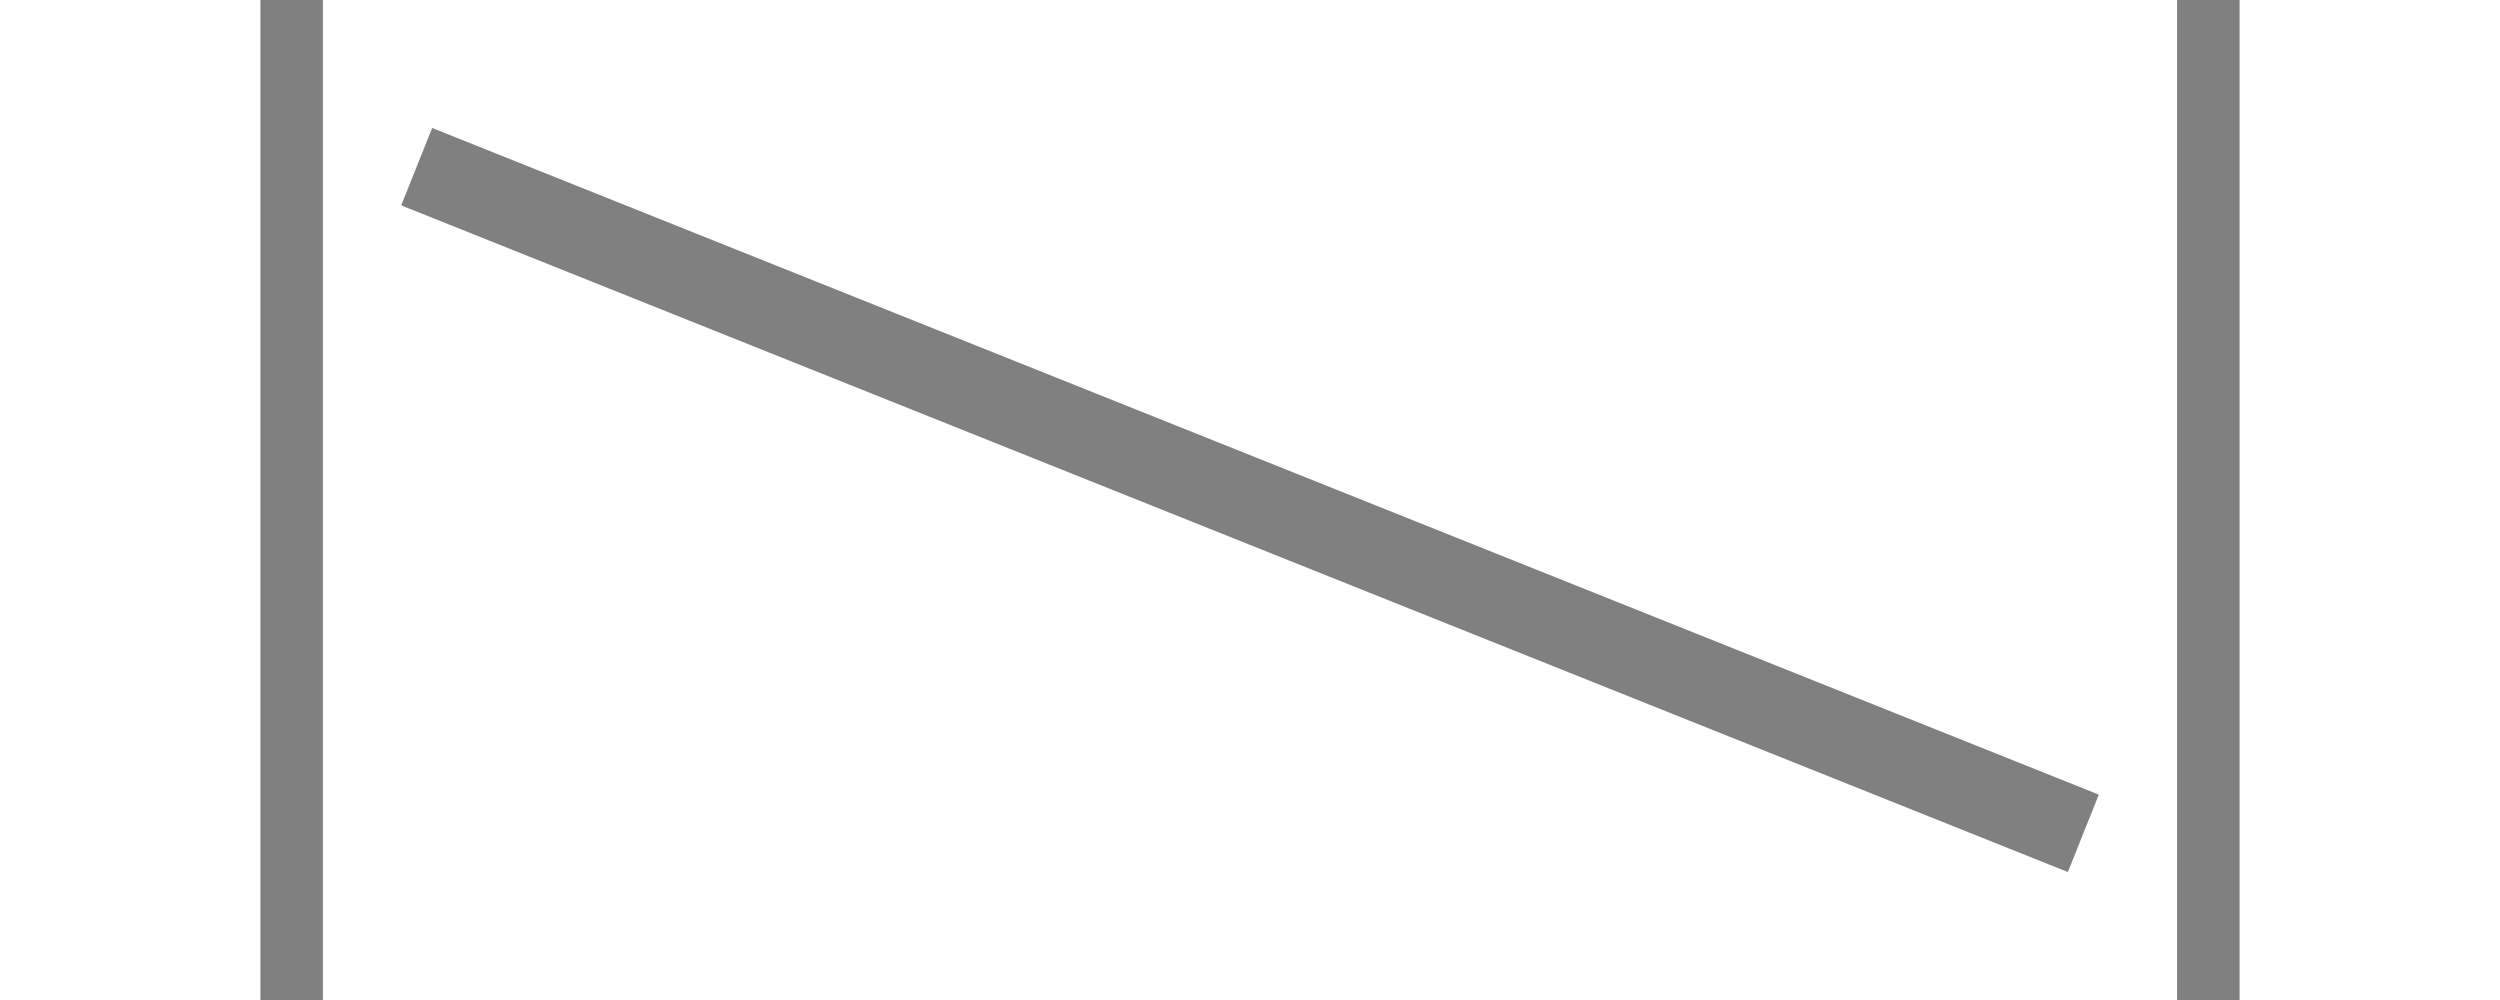
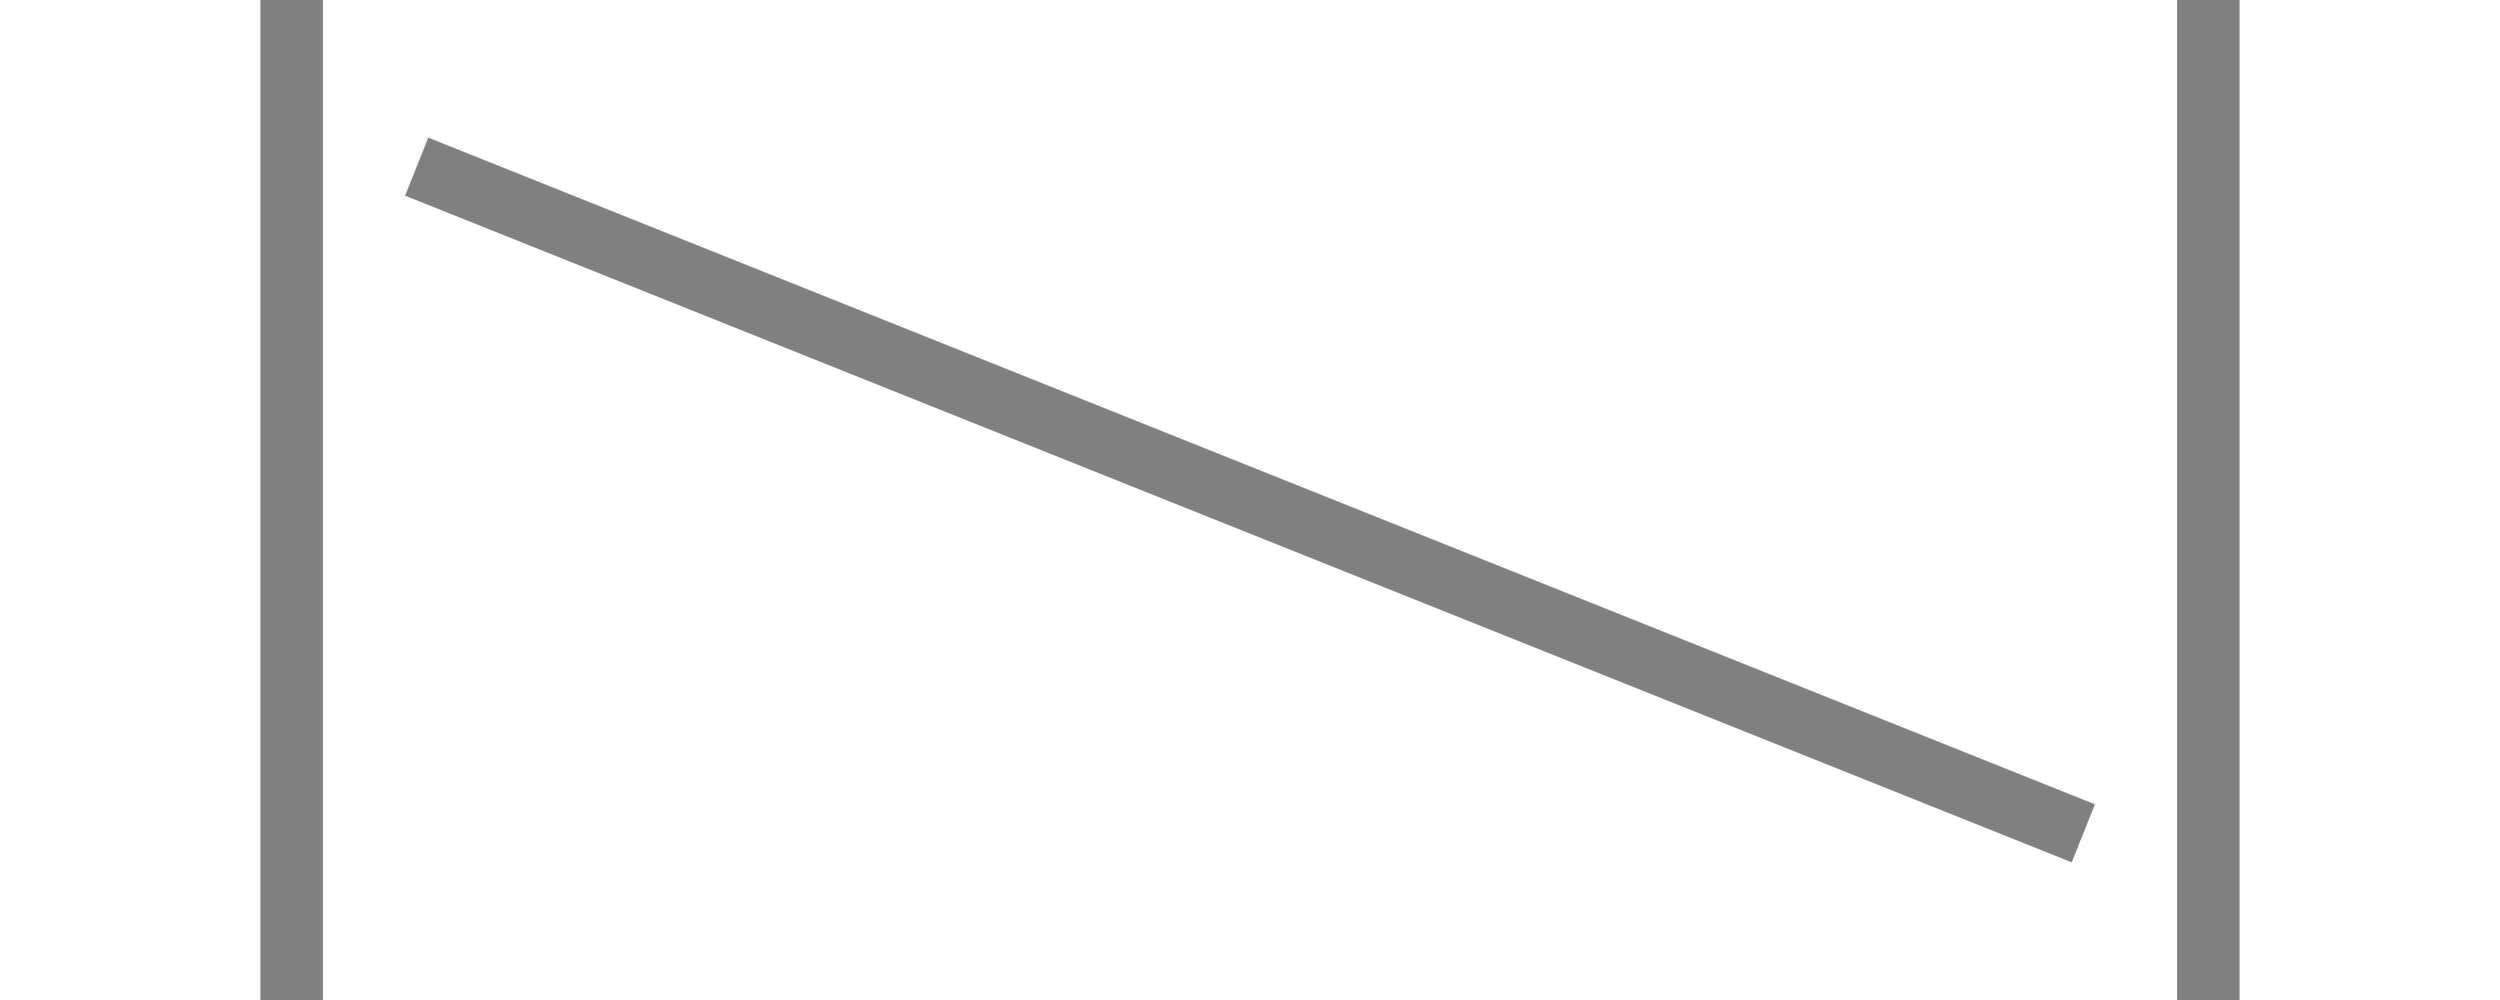
- <svg xmlns="http://www.w3.org/2000/svg" viewBox="0 0 60 24" data-io-shape="valve-butterfly" data-io-version="1.0" data-io-category="valves">
+ <svg xmlns="http://www.w3.org/2000/svg" data-io-shape="valve-butterfly" data-io-version="2" data-io-category="valves" viewBox="0 0 60 24">
  <g class="io-shape-body">
    <line x1="7" y1="0" x2="7" y2="24" stroke="#808080" stroke-width="1.5" />
    <line x1="53" y1="0" x2="53" y2="24" stroke="#808080" stroke-width="1.5" />
-     <line class="io-stateful" x1="10" y1="4" x2="50" y2="20" stroke="#808080" stroke-width="2" />
+     <line class="io-stateful" x1="10" y1="4" x2="50" y2="20" stroke="#808080" stroke-width="1.5" />
  </g>
+   <g class="io-shape-part-actuator" />
  <g class="io-connections" display="none">
-     <circle data-conn-id="inlet" data-conn-type="process" data-conn-dir="left" cx="0" cy="12" r="3" />
-     <circle data-conn-id="outlet" data-conn-type="process" data-conn-dir="right" cx="60" cy="12" r="3" />
+     <circle cx="0" cy="12" r="2" fill="none" stroke="#4A9EFF" stroke-width="1" data-io-conn-id="inlet" />
+     <circle cx="60" cy="12" r="2" fill="none" stroke="#4A9EFF" stroke-width="1" data-io-conn-id="outlet" />
  </g>
</svg>
